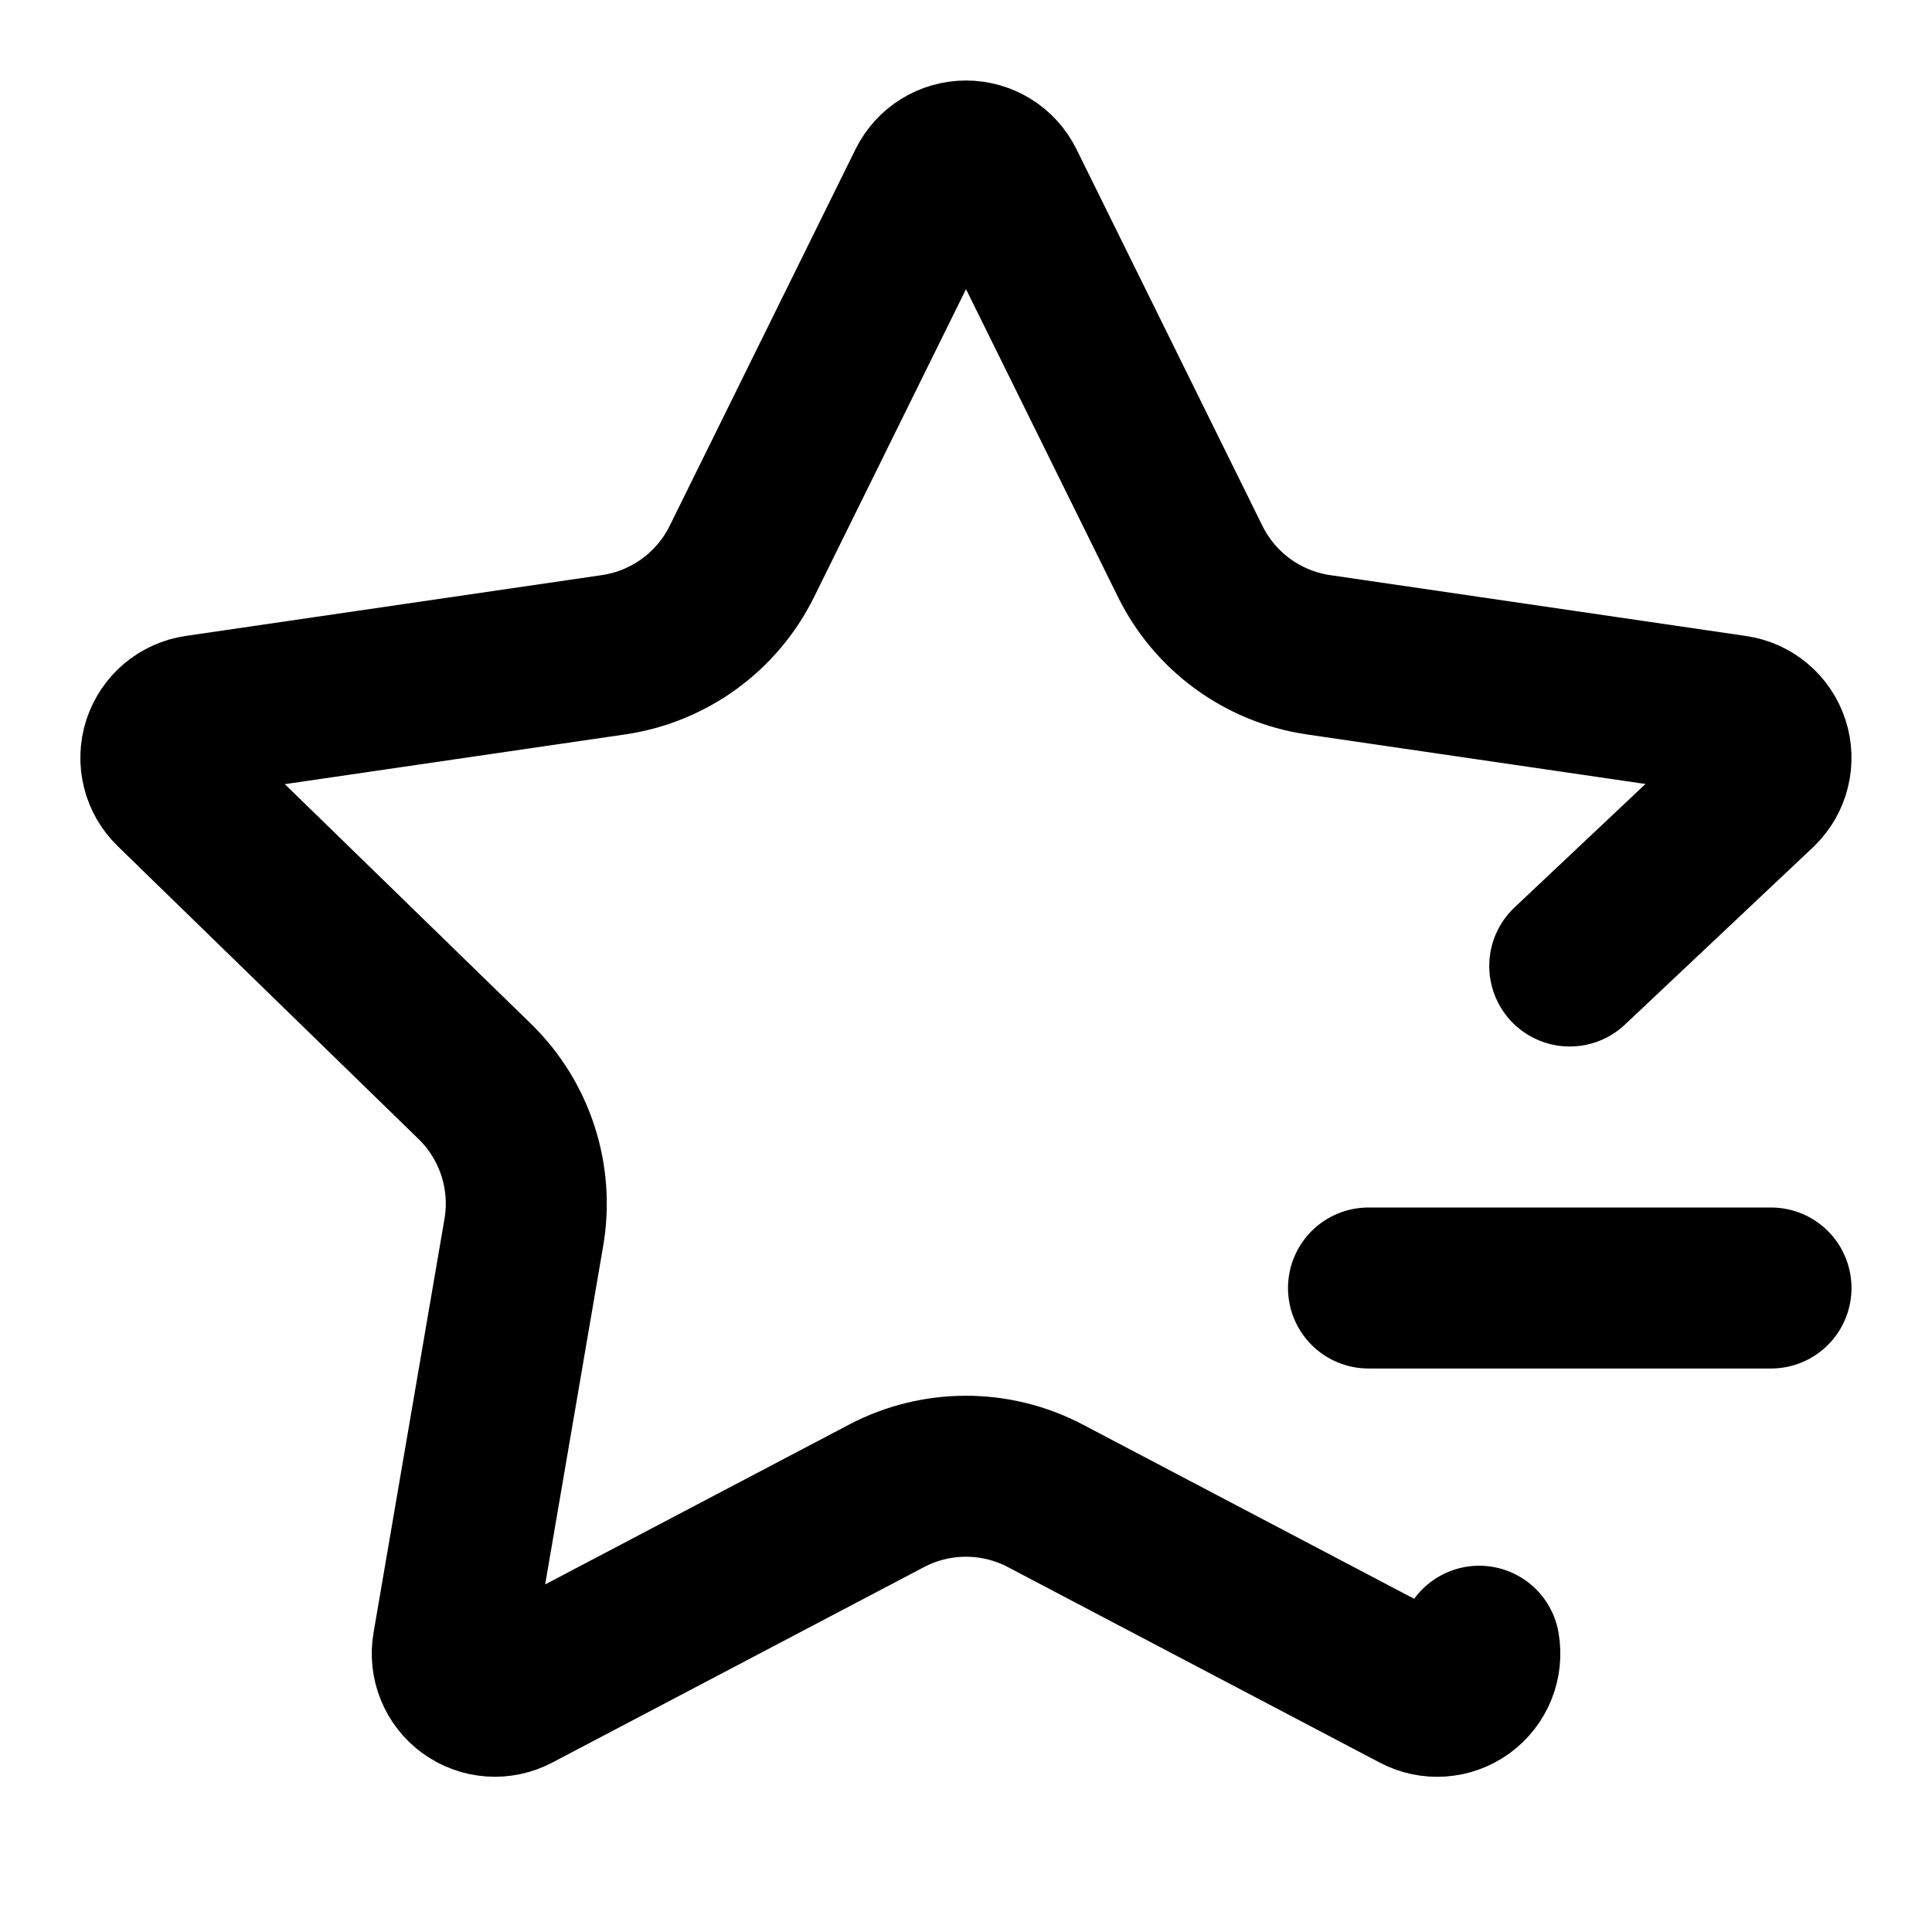
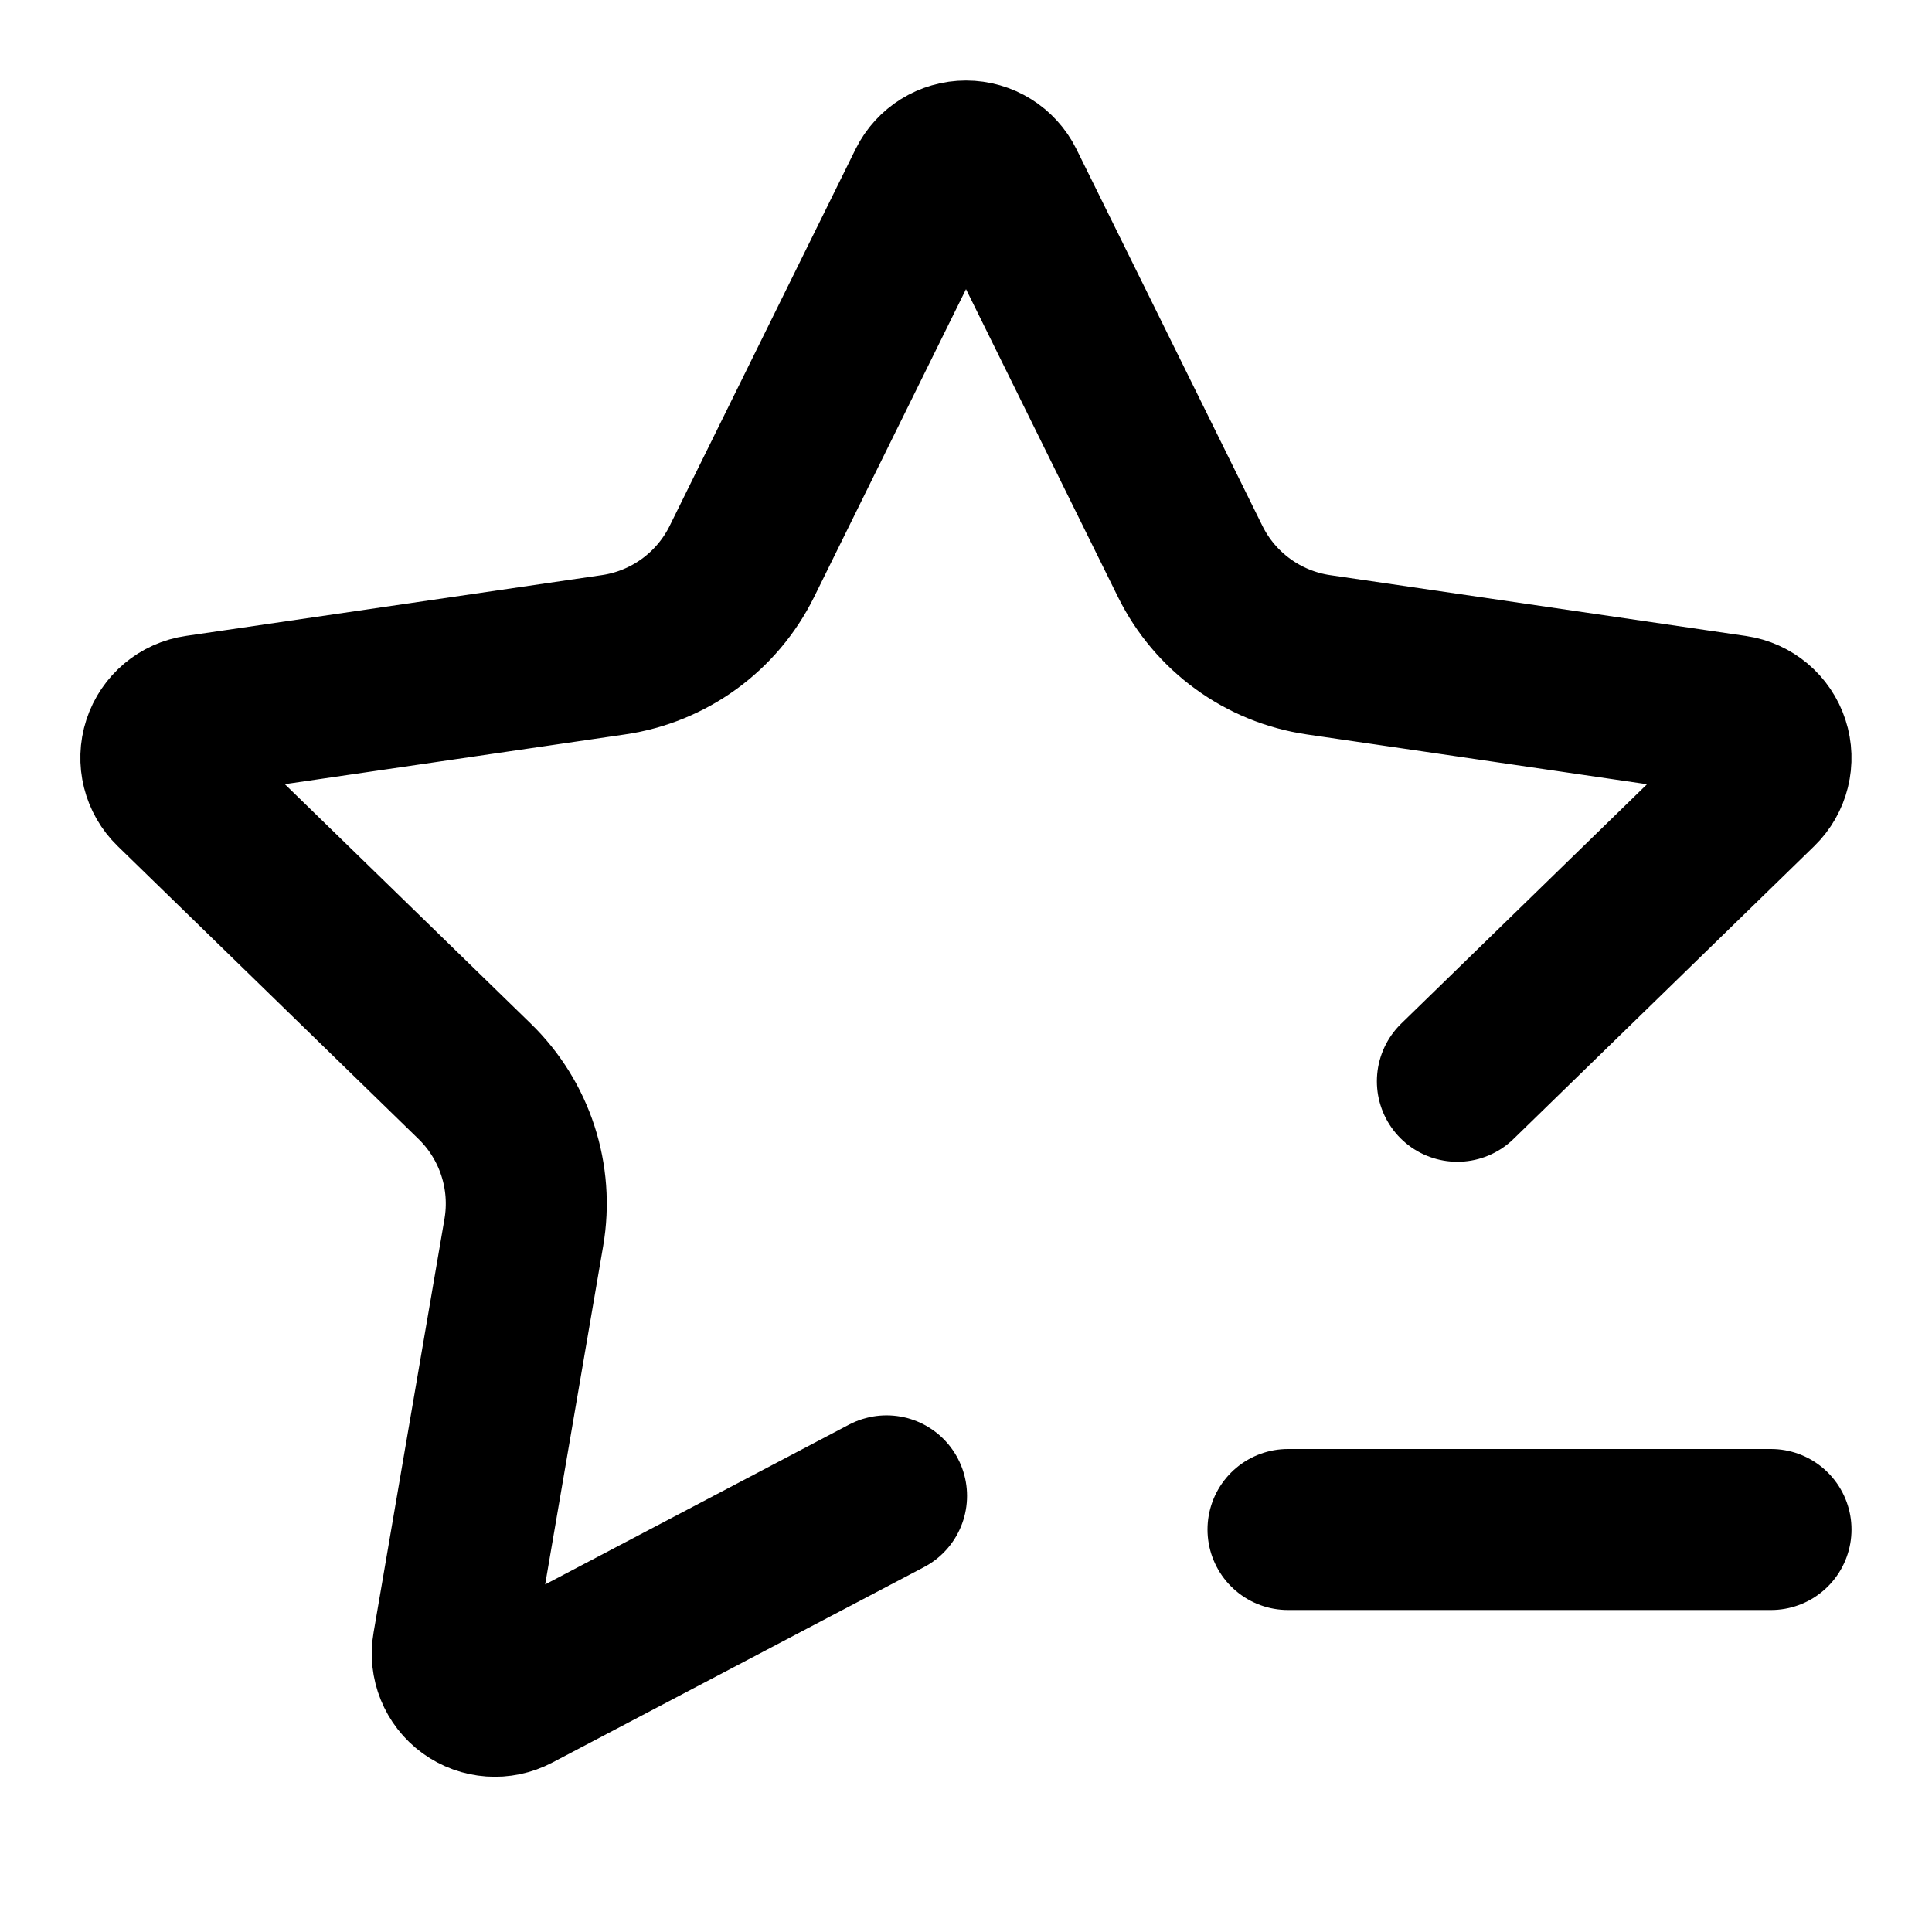
<svg xmlns="http://www.w3.org/2000/svg" width="24" height="24" viewBox="0 0 24 24" fill="none" stroke="currentColor" stroke-width="2" stroke-linecap="round" stroke-linejoin="round">
-   <path d="M17 16h5" />
-   <path d="M18.375 20.45a.53.53 0 0 1-.771.56l-4.618-2.428a2.12 2.12 0 0 0-1.973 0L6.396 21.01a.53.53 0 0 1-.77-.56l.881-5.139a2.12 2.12 0 0 0-.611-1.879L2.16 9.795a.53.53 0 0 1 .294-.906l5.165-.755a2.12 2.12 0 0 0 1.597-1.16l2.309-4.679a.53.53 0 0 1 .95 0l2.31 4.679a2.12 2.12 0 0 0 1.595 1.16l5.166.756a.53.53 0 0 1 .294.904L19.5 12" />
+   <path d="M11.013 18.582 6.396 21.01a.53.53 0 0 1-.77-.56l.881-5.139a2.12 2.12 0 0 0-.611-1.879L2.16 9.795a.53.53 0 0 1 .294-.906l5.165-.755a2.12 2.12 0 0 0 1.597-1.16l2.309-4.679a.53.53 0 0 1 .95 0l2.31 4.679a2.12 2.12 0 0 0 1.595 1.16l5.166.756a.53.53 0 0 1 .294.904l-3.736 3.638" />
+   <path d="M16 19h6" />
</svg>
